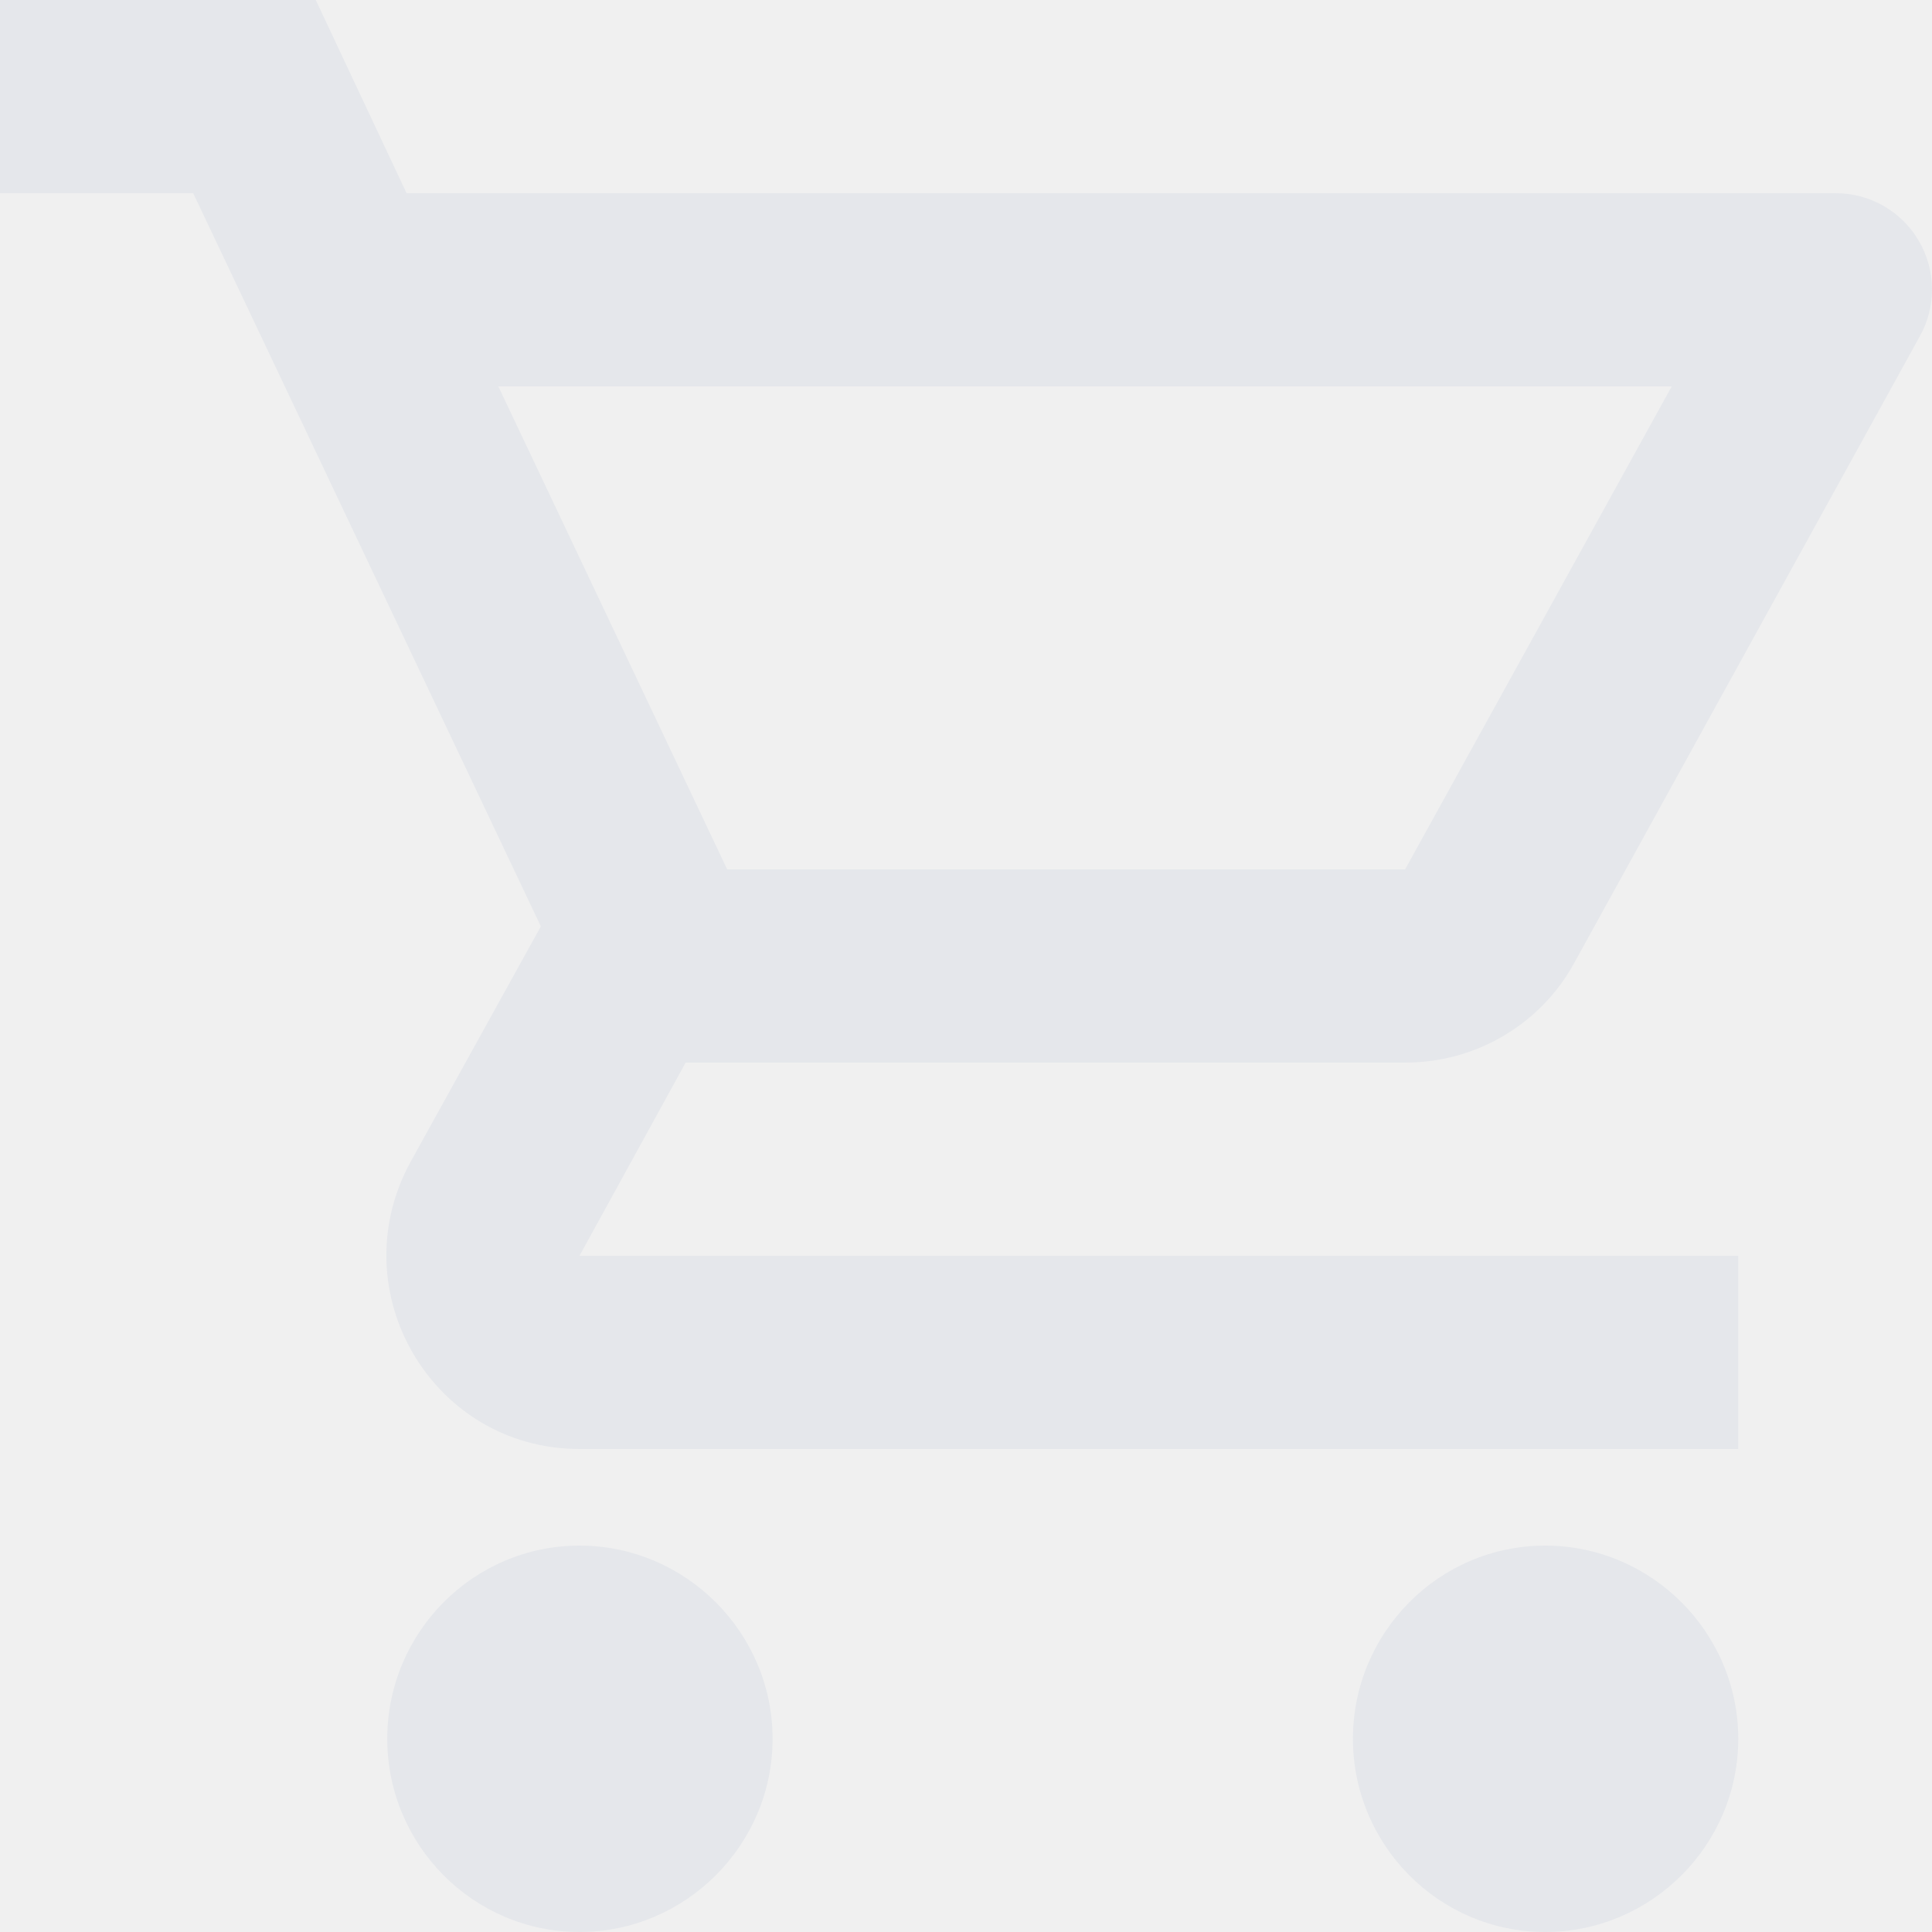
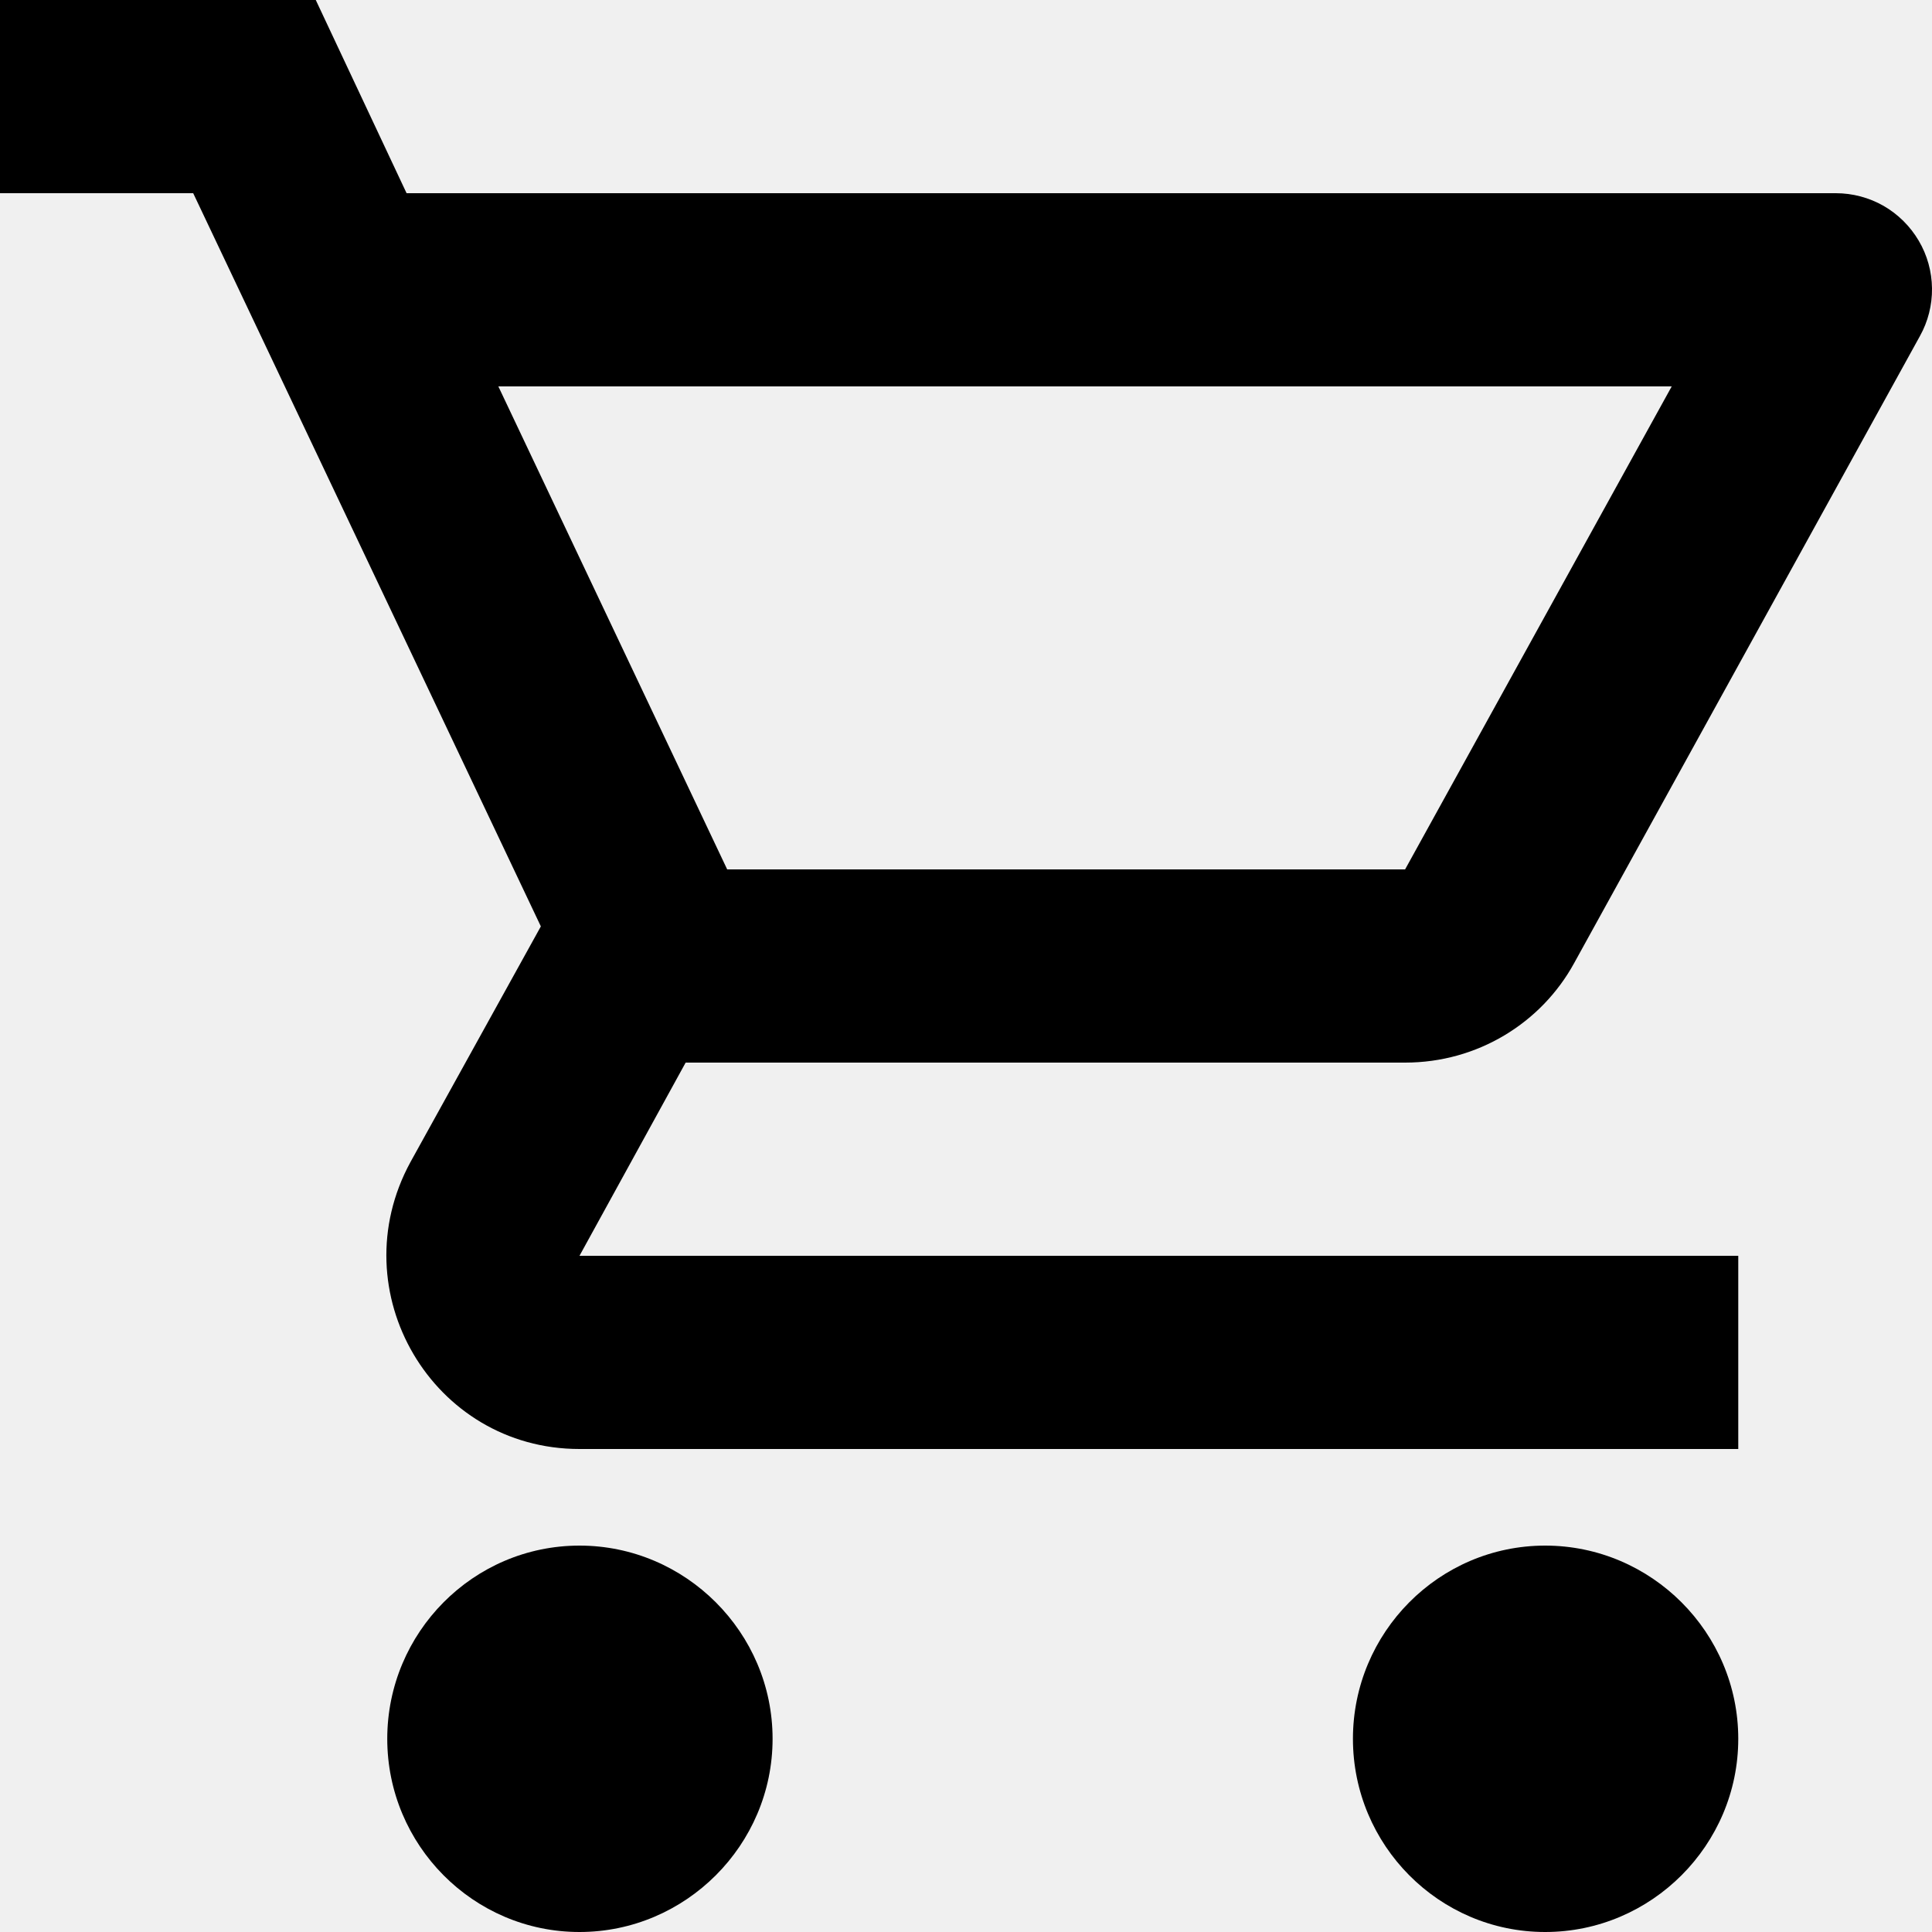
<svg xmlns="http://www.w3.org/2000/svg" width="18" height="18" viewBox="0 0 18 18" fill="none">
  <g clip-path="url(#clip0_22_780)">
-     <path d="M13.091 9.9C13.766 9.9 14.36 9.531 14.666 8.973L17.887 3.132C17.963 2.996 18.002 2.842 18 2.686C17.998 2.53 17.956 2.377 17.876 2.242C17.797 2.108 17.684 1.996 17.549 1.918C17.414 1.841 17.26 1.8 17.104 1.8H3.788L2.942 0H0V1.8H1.8L5.039 8.631L3.824 10.827C3.167 12.033 4.031 13.5 5.399 13.5H16.195V11.7H5.399L6.388 9.9H13.091ZM4.643 3.6H15.575L13.091 8.1H6.775L4.643 3.6ZM5.399 14.4C4.409 14.4 3.608 15.21 3.608 16.2C3.608 17.19 4.409 18 5.399 18C6.388 18 7.198 17.19 7.198 16.2C7.198 15.21 6.388 14.4 5.399 14.4ZM14.396 14.4C13.406 14.4 12.605 15.21 12.605 16.2C12.605 17.19 13.406 18 14.396 18C15.386 18 16.195 17.19 16.195 16.2C16.195 15.21 15.386 14.4 14.396 14.4Z" fill="#E5E7EB" />
+     <path d="M13.091 9.9C13.766 9.9 14.36 9.531 14.666 8.973L17.887 3.132C17.963 2.996 18.002 2.842 18 2.686C17.998 2.53 17.956 2.377 17.876 2.242C17.797 2.108 17.684 1.996 17.549 1.918C17.414 1.841 17.26 1.8 17.104 1.8H3.788L2.942 0H0V1.8H1.8L5.039 8.631L3.824 10.827C3.167 12.033 4.031 13.5 5.399 13.5H16.195V11.7H5.399L6.388 9.9H13.091ZM4.643 3.6H15.575L13.091 8.1H6.775L4.643 3.6ZM5.399 14.4C4.409 14.4 3.608 15.21 3.608 16.2C3.608 17.19 4.409 18 5.399 18C6.388 18 7.198 17.19 7.198 16.2C7.198 15.21 6.388 14.4 5.399 14.4ZM14.396 14.4C13.406 14.4 12.605 15.21 12.605 16.2C12.605 17.19 13.406 18 14.396 18C15.386 18 16.195 17.19 16.195 16.2C16.195 15.21 15.386 14.4 14.396 14.4Z" fill="currentColor" />
  </g>
  <defs>
    <clipPath id="clip0_22_780">
      <rect width="18" height="18" fill="white" />
    </clipPath>
  </defs>
</svg>
